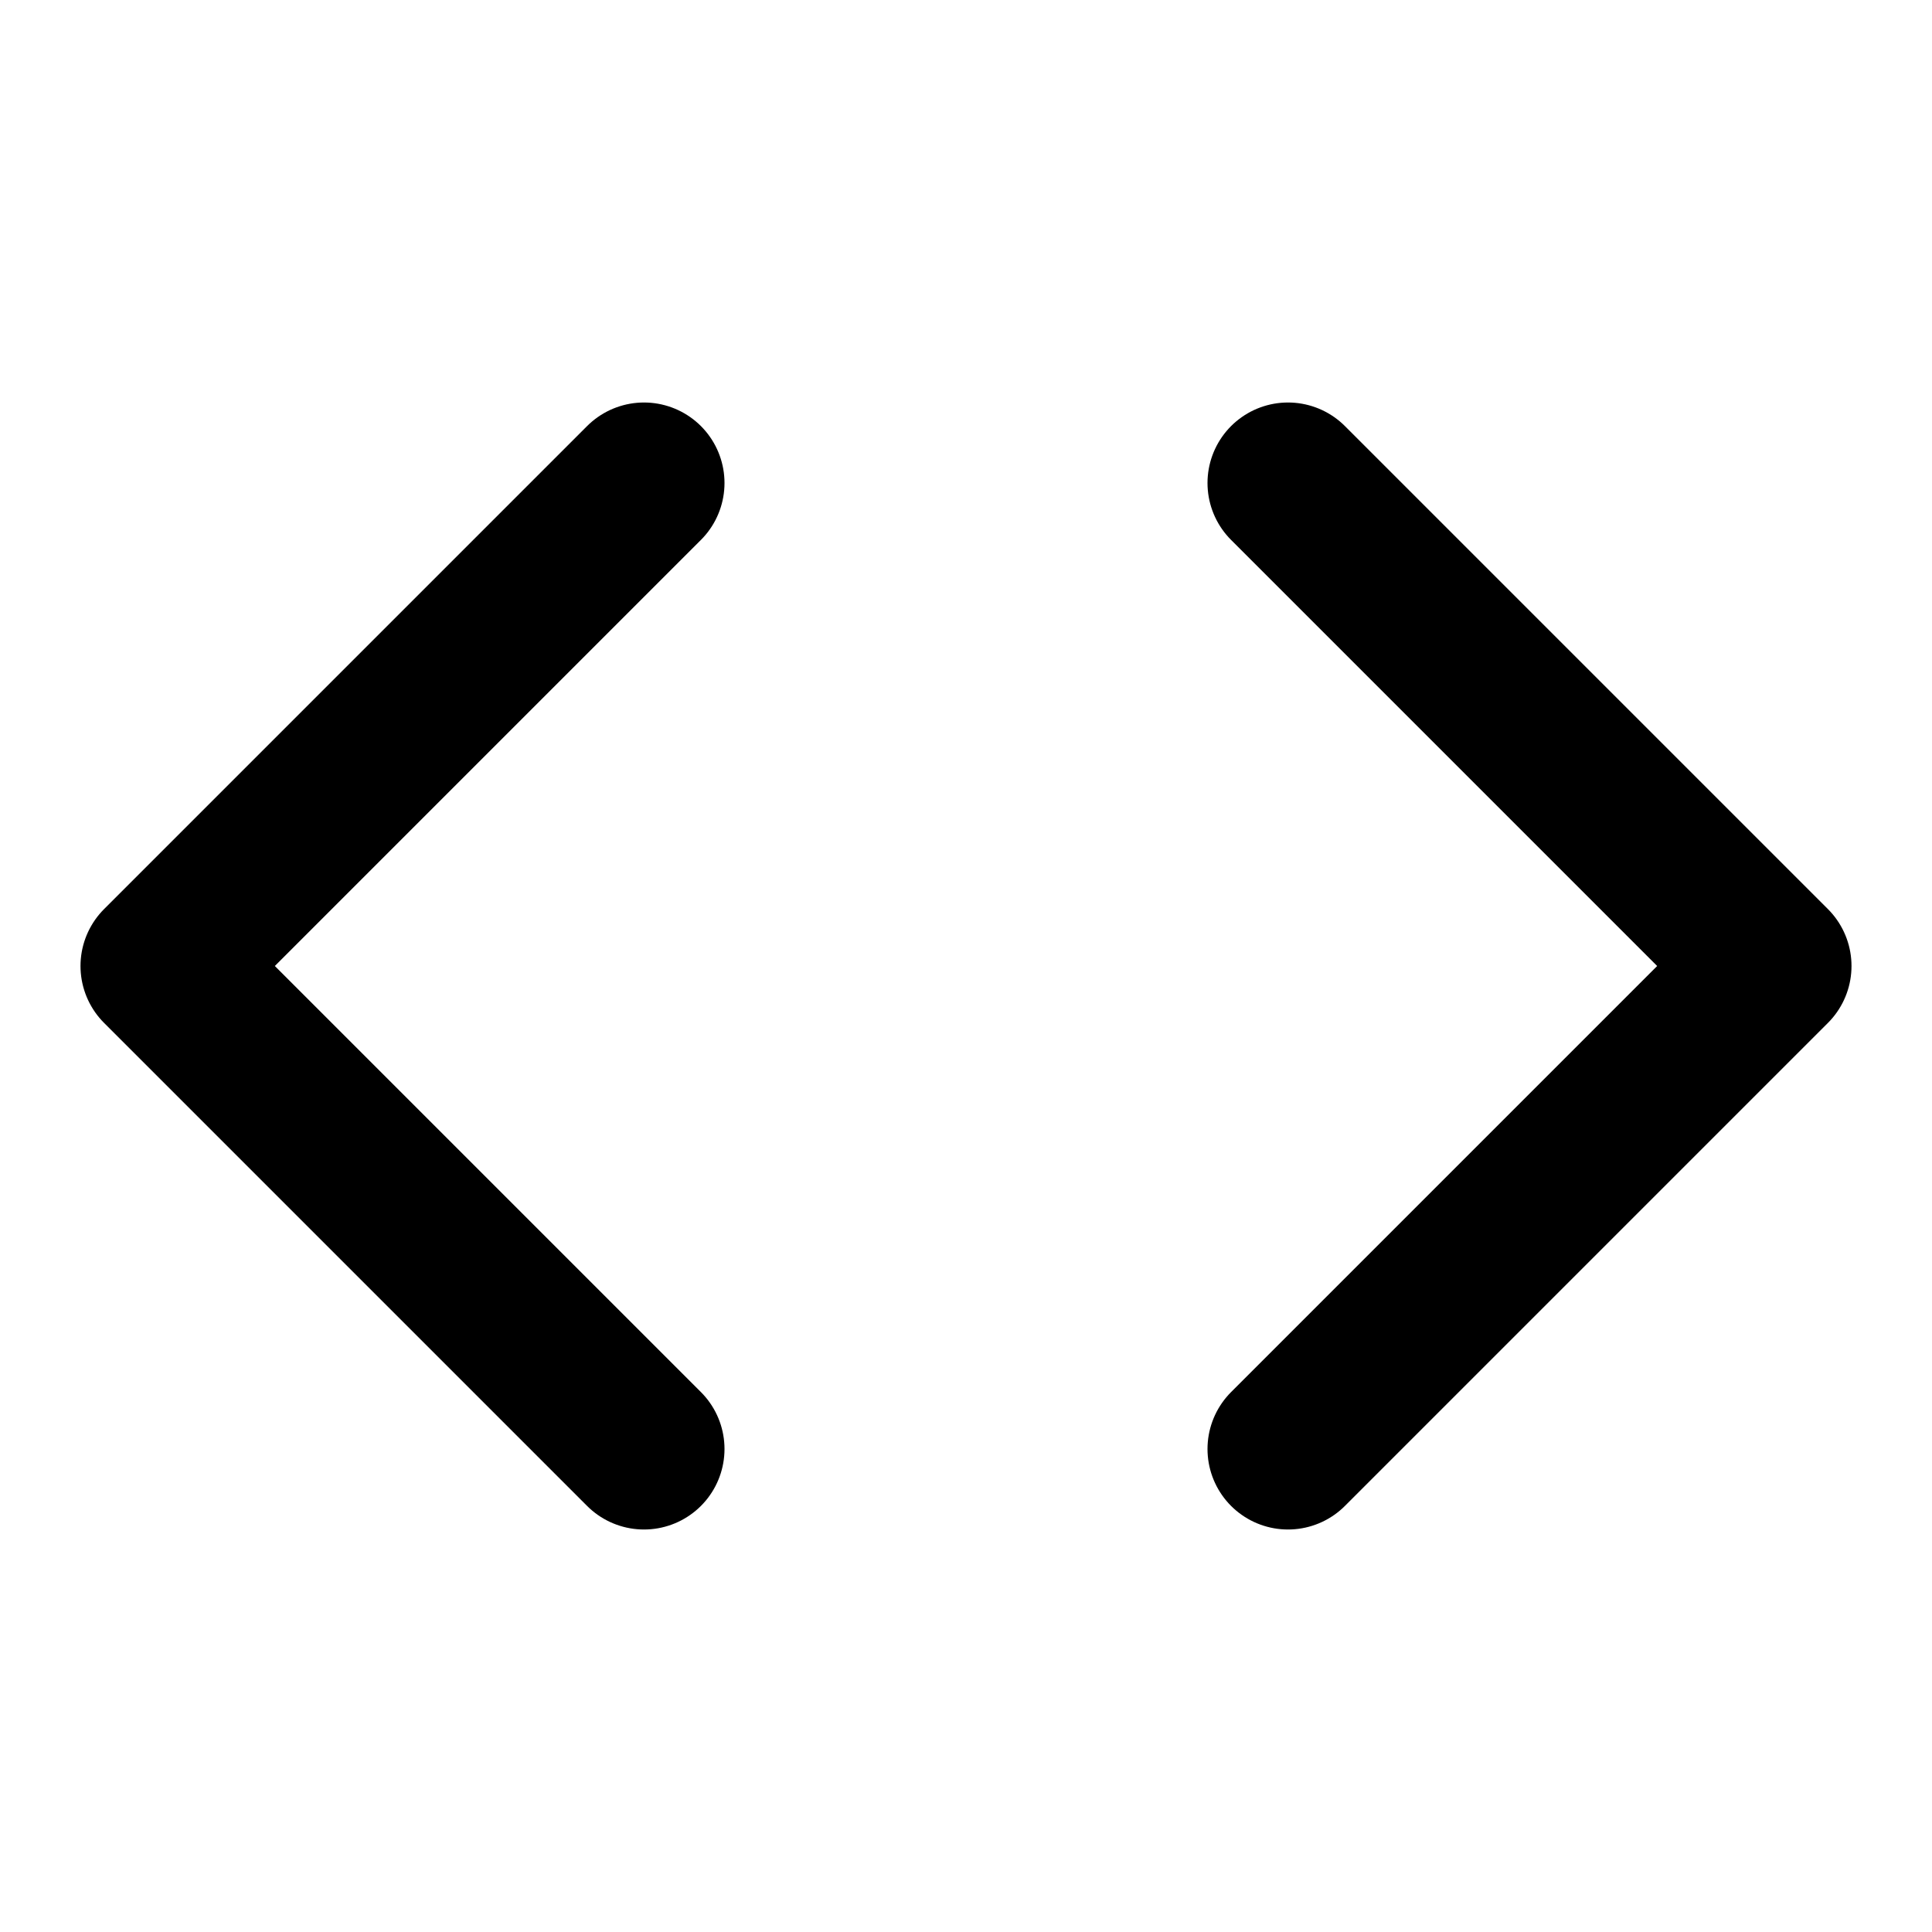
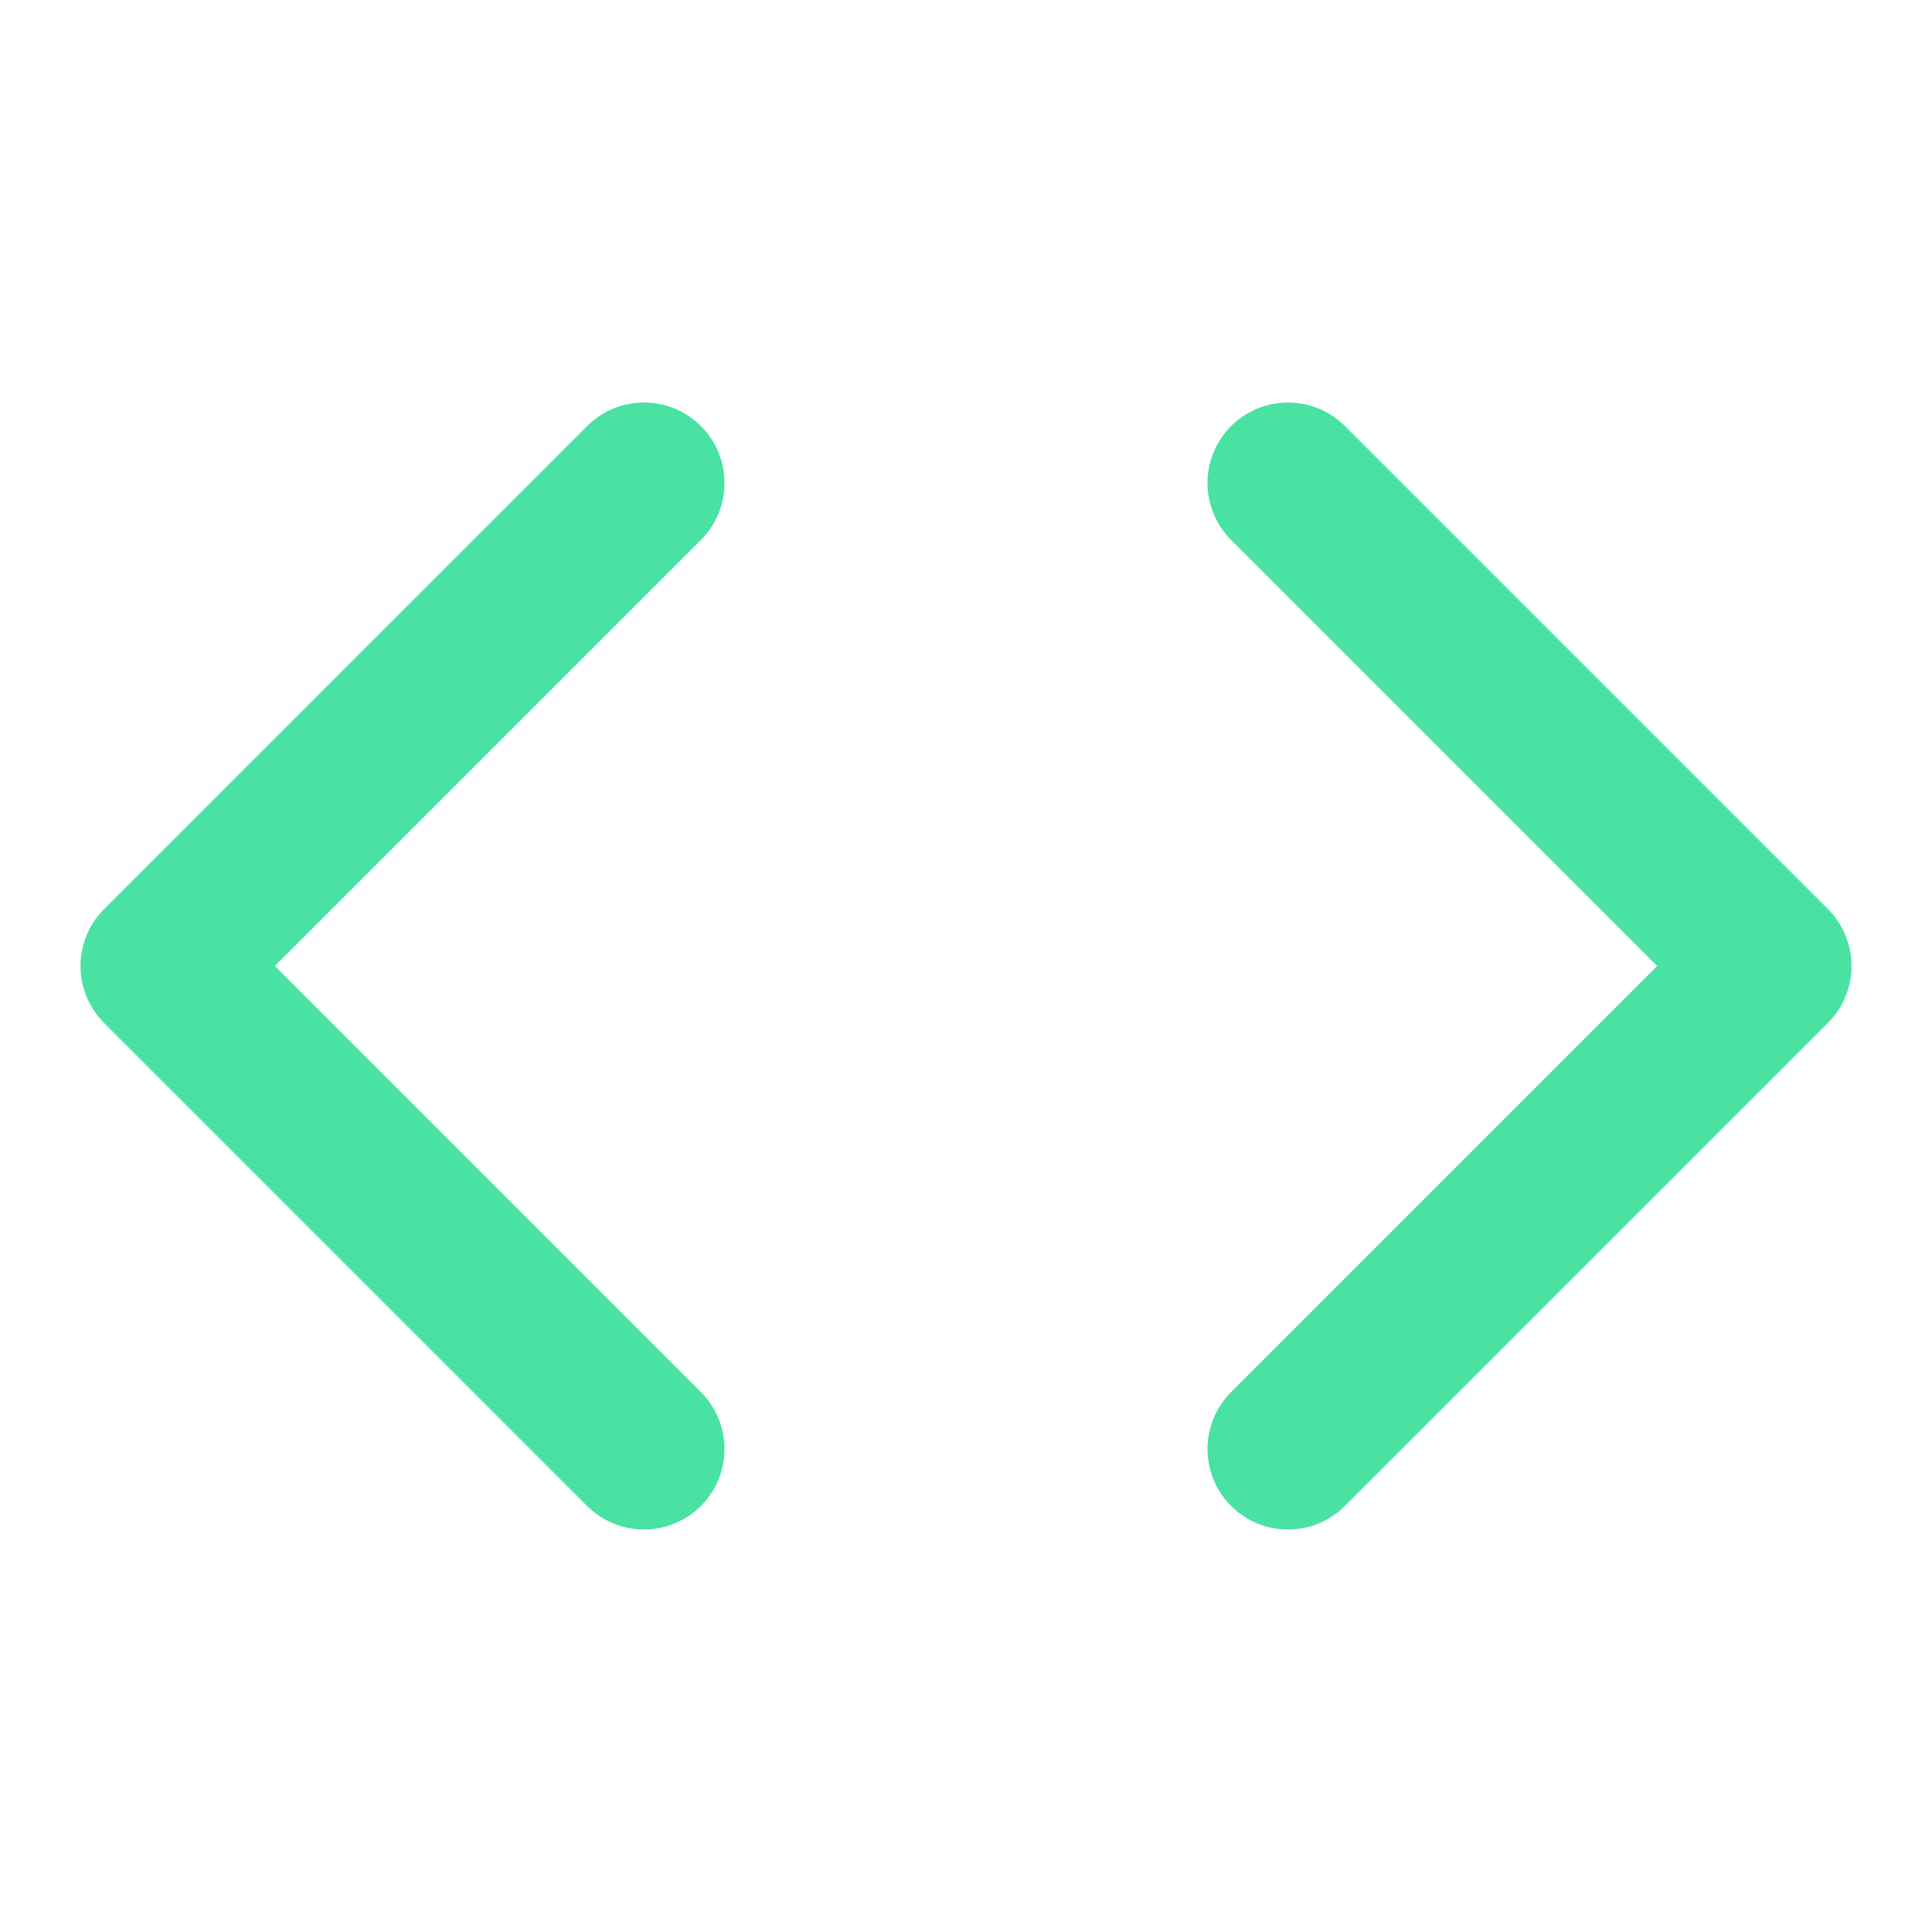
- <svg xmlns="http://www.w3.org/2000/svg" width="24" height="24" viewBox="0 0 24 24" fill="none" stroke="currentColor" stroke-width="2" stroke-linecap="round" stroke-linejoin="round" class="lucide lucide-code w-6 h-6">
+ <svg xmlns="http://www.w3.org/2000/svg" width="24" height="24" viewBox="0 0 24 24" fill="none" stroke="#4AE2A3" stroke-width="2" stroke-linecap="round" stroke-linejoin="round" class="lucide lucide-code w-6 h-6">
  <polyline points="16 18 22 12 16 6" />
  <polyline points="8 6 2 12 8 18" />
</svg>
